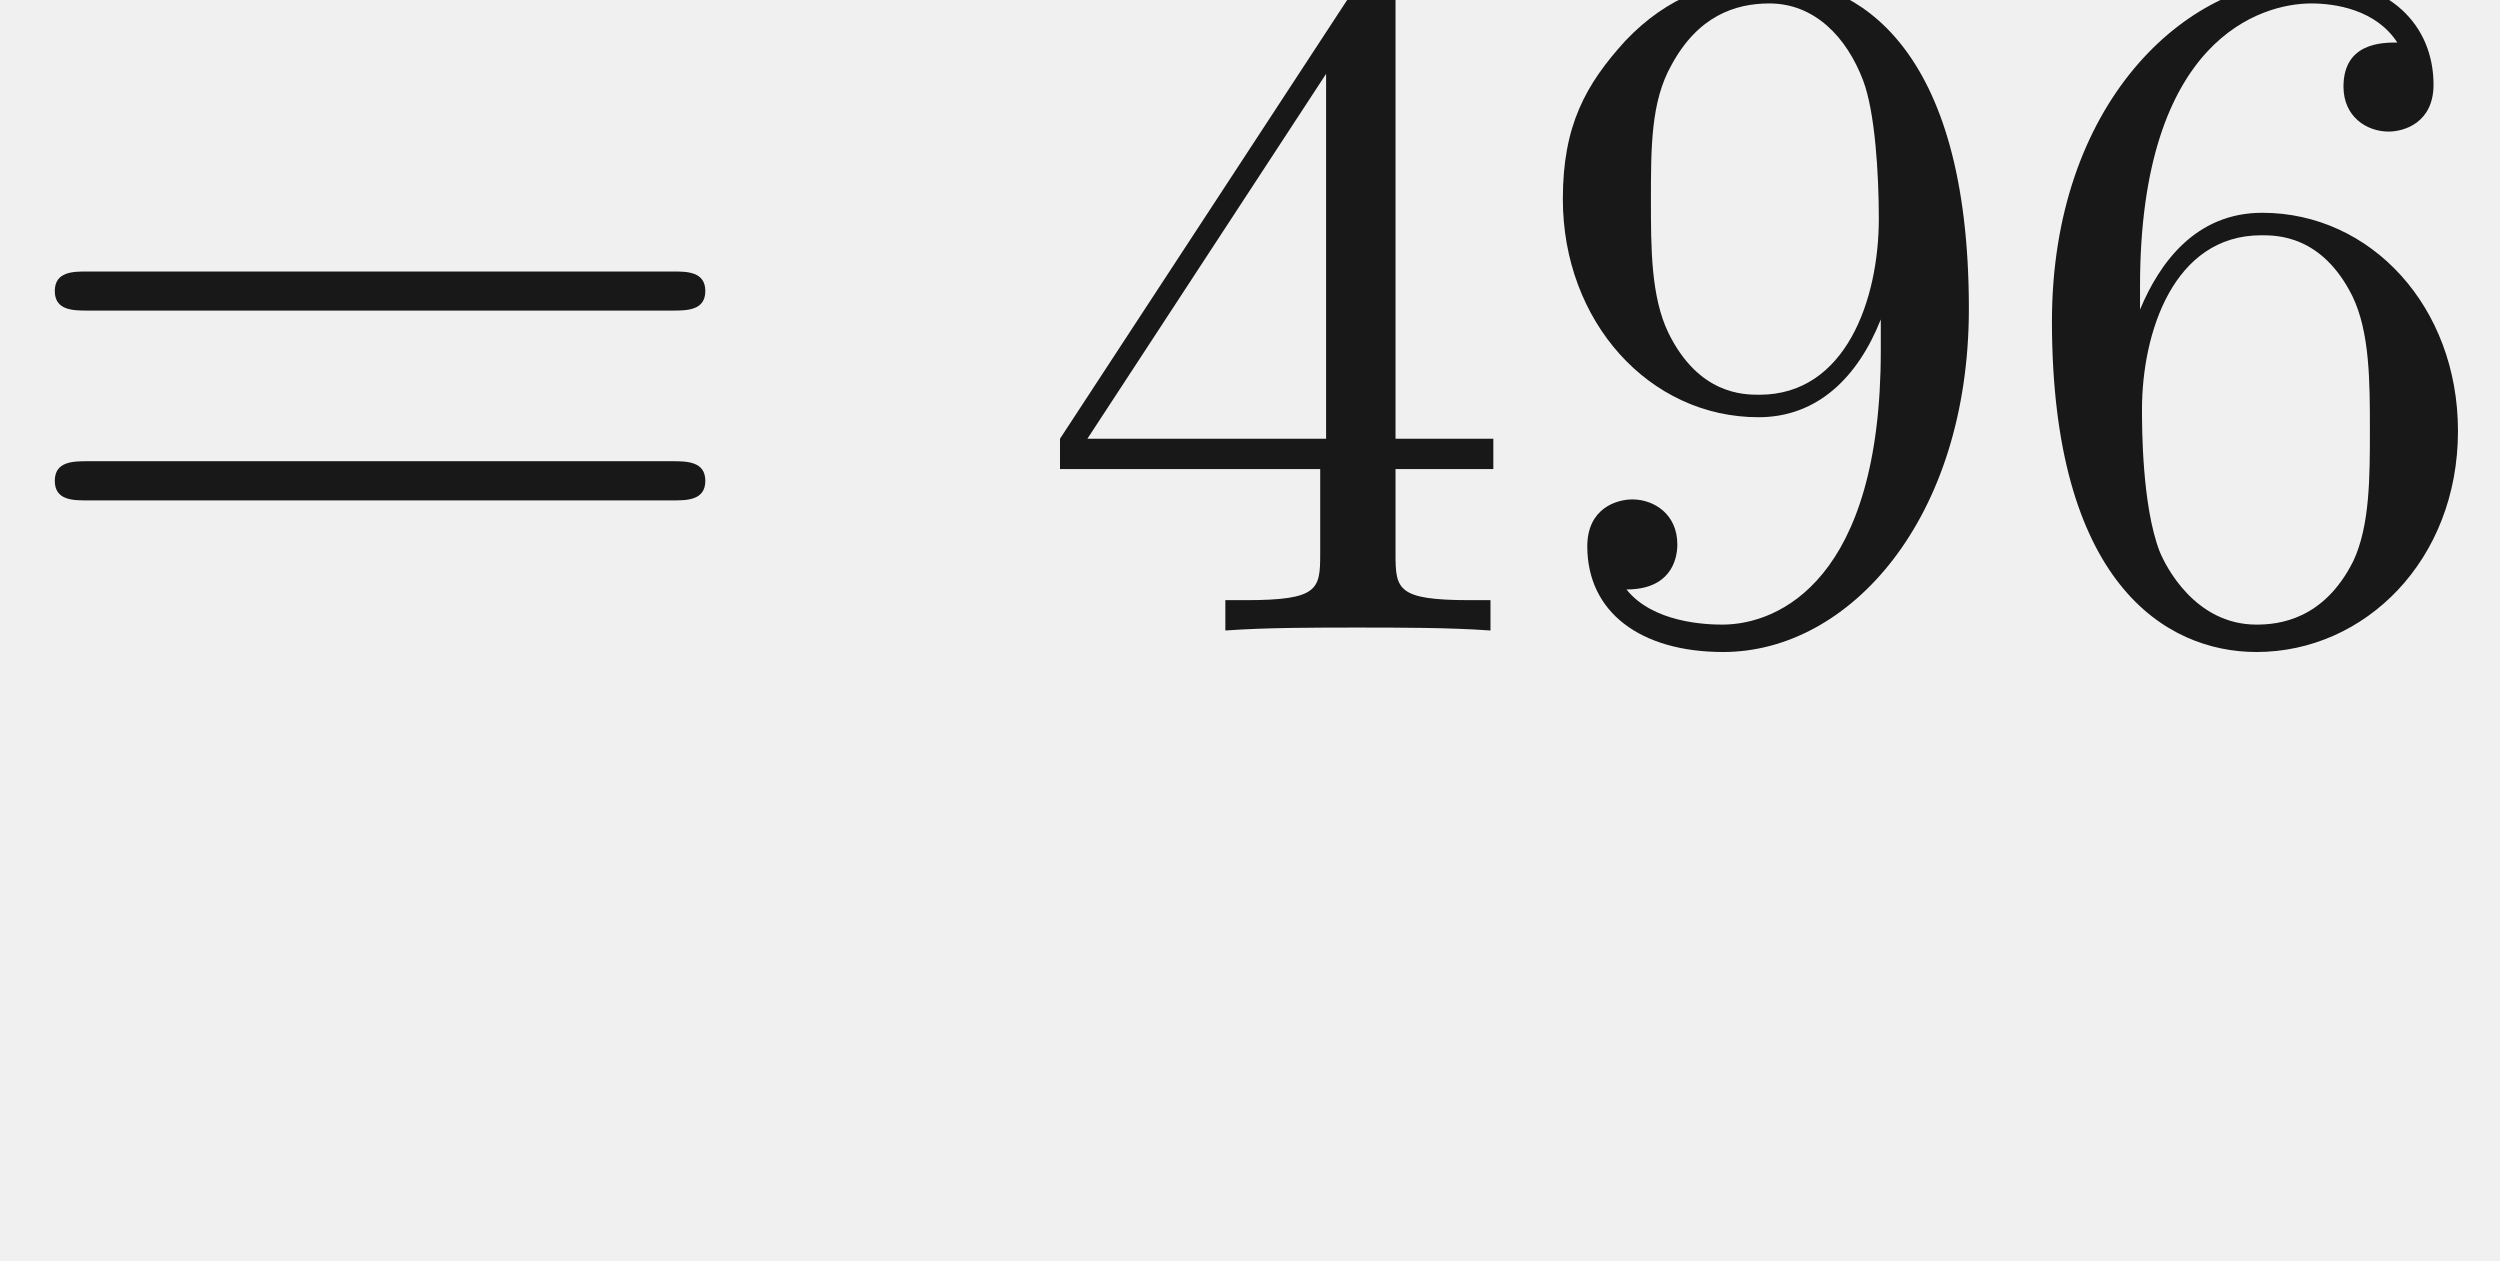
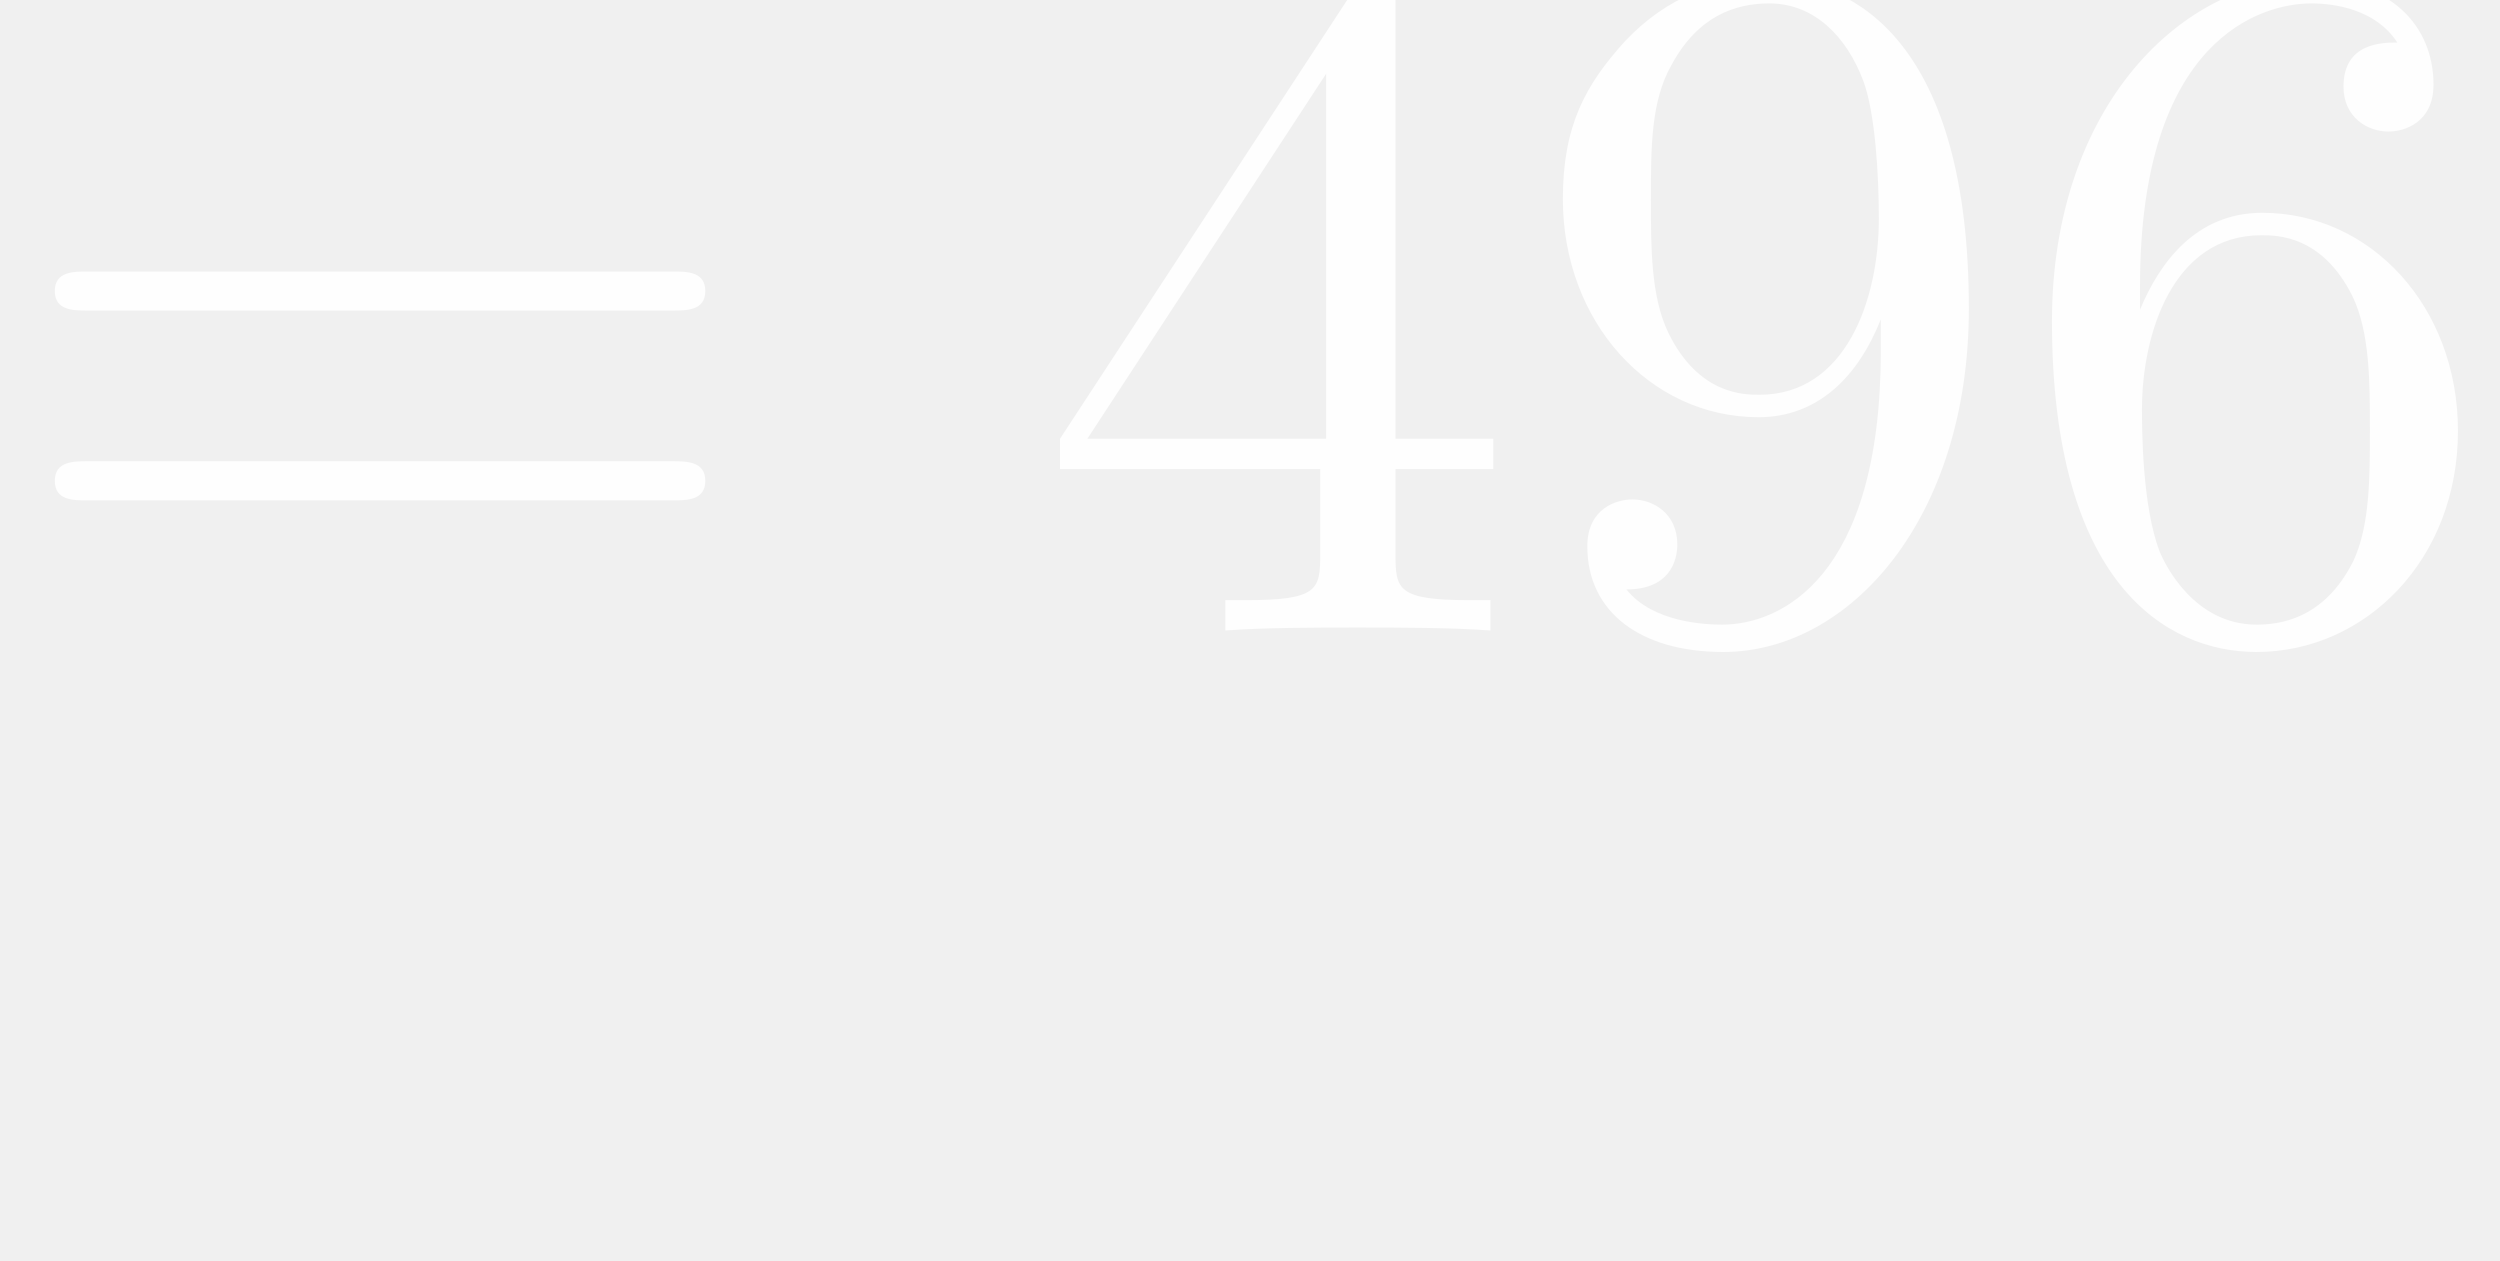
- <svg xmlns="http://www.w3.org/2000/svg" xmlns:ns1="http://github.com/leegao/readme2tex/" xmlns:xlink="http://www.w3.org/1999/xlink" version="1.1" width="25.46pt" height="12.841pt" viewBox="-52.075 -68.458 25.46 12.841" ns1:offset="-3.552713678800501e-15">
+ <svg xmlns="http://www.w3.org/2000/svg" xmlns:ns1="http://github.com/leegao/readme2tex/" xmlns:xlink="http://www.w3.org/1999/xlink" fill="white" version="1.1" width="25.46pt" height="12.841pt" viewBox="-52.075 -68.458 25.46 12.841" ns1:offset="-3.552713678800501e-15">
  <defs>
    <path id="g0-52" d="M2.929-1.644V-.777C2.929-.418 2.909-.309 2.172-.309H1.963V0C2.371-.03 2.889-.03 3.308-.03S4.254-.03 4.663 0V-.309H4.453C3.716-.309 3.696-.418 3.696-.777V-1.644H4.692V-1.953H3.696V-6.486C3.696-6.685 3.696-6.745 3.537-6.745C3.447-6.745 3.417-6.745 3.337-6.625L.279-1.953V-1.644H2.929ZM2.989-1.953H.558L2.989-5.669V-1.953Z" />
    <path id="g0-54" d="M1.315-3.268V-3.507C1.315-6.027 2.55-6.386 3.059-6.386C3.298-6.386 3.716-6.326 3.935-5.988C3.786-5.988 3.387-5.988 3.387-5.539C3.387-5.23 3.626-5.081 3.846-5.081C4.005-5.081 4.304-5.171 4.304-5.559C4.304-6.157 3.866-6.635 3.039-6.635C1.763-6.635 .418-5.35 .418-3.148C.418-.488 1.574 .219 2.501 .219C3.606 .219 4.553-.717 4.553-2.032C4.553-3.298 3.666-4.254 2.56-4.254C1.883-4.254 1.514-3.746 1.315-3.268ZM2.501-.06C1.873-.06 1.574-.658 1.514-.807C1.335-1.275 1.335-2.072 1.335-2.252C1.335-3.029 1.654-4.025 2.55-4.025C2.71-4.025 3.168-4.025 3.477-3.407C3.656-3.039 3.656-2.531 3.656-2.042C3.656-1.564 3.656-1.066 3.487-.707C3.188-.11 2.73-.06 2.501-.06Z" />
    <path id="g0-57" d="M3.656-3.168V-2.849C3.656-.518 2.62-.06 2.042-.06C1.873-.06 1.335-.08 1.066-.418C1.504-.418 1.584-.707 1.584-.877C1.584-1.186 1.345-1.335 1.126-1.335C.966-1.335 .667-1.245 .667-.857C.667-.189 1.205 .219 2.052 .219C3.337 .219 4.553-1.136 4.553-3.278C4.553-5.958 3.407-6.635 2.521-6.635C1.973-6.635 1.484-6.456 1.056-6.007C.648-5.559 .418-5.141 .418-4.394C.418-3.148 1.295-2.172 2.411-2.172C3.019-2.172 3.427-2.59 3.656-3.168ZM2.421-2.401C2.262-2.401 1.803-2.401 1.494-3.029C1.315-3.397 1.315-3.895 1.315-4.384C1.315-4.922 1.315-5.39 1.524-5.758C1.793-6.257 2.172-6.386 2.521-6.386C2.979-6.386 3.308-6.047 3.477-5.599C3.597-5.28 3.636-4.653 3.636-4.194C3.636-3.367 3.298-2.401 2.421-2.401Z" />
    <path id="g0-61" d="M6.844-3.258C6.994-3.258 7.183-3.258 7.183-3.457S6.994-3.656 6.854-3.656H.887C.747-3.656 .558-3.656 .558-3.457S.747-3.258 .897-3.258H6.844ZM6.854-1.325C6.994-1.325 7.183-1.325 7.183-1.524S6.994-1.724 6.844-1.724H.897C.747-1.724 .558-1.724 .558-1.524S.747-1.325 .887-1.325H6.854Z" />
    <path id="g0-97" d="M3.318-.757C3.357-.359 3.626 .06 4.095 .06C4.304 .06 4.912-.08 4.912-.887V-1.445H4.663V-.887C4.663-.309 4.413-.249 4.304-.249C3.975-.249 3.935-.697 3.935-.747V-2.74C3.935-3.158 3.935-3.547 3.577-3.915C3.188-4.304 2.69-4.463 2.212-4.463C1.395-4.463 .707-3.995 .707-3.337C.707-3.039 .907-2.869 1.166-2.869C1.445-2.869 1.624-3.068 1.624-3.328C1.624-3.447 1.574-3.776 1.116-3.786C1.385-4.134 1.873-4.244 2.192-4.244C2.68-4.244 3.248-3.856 3.248-2.969V-2.6C2.74-2.57 2.042-2.54 1.415-2.242C.667-1.903 .418-1.385 .418-.946C.418-.139 1.385 .11 2.012 .11C2.67 .11 3.128-.289 3.318-.757ZM3.248-2.391V-1.395C3.248-.448 2.531-.11 2.082-.11C1.594-.11 1.186-.458 1.186-.956C1.186-1.504 1.604-2.331 3.248-2.391Z" />
  </defs>
  <g id="page1" fill-opacity="0.9">
    <use x="-52.075" y="-62.037" xlink:href="#g0-61" />
    <use x="-41.559" y="-62.037" xlink:href="#g0-52" />
    <use x="-36.577" y="-62.037" xlink:href="#g0-57" />
    <use x="-31.596" y="-62.037" xlink:href="#g0-54" />
  </g>
</svg>
